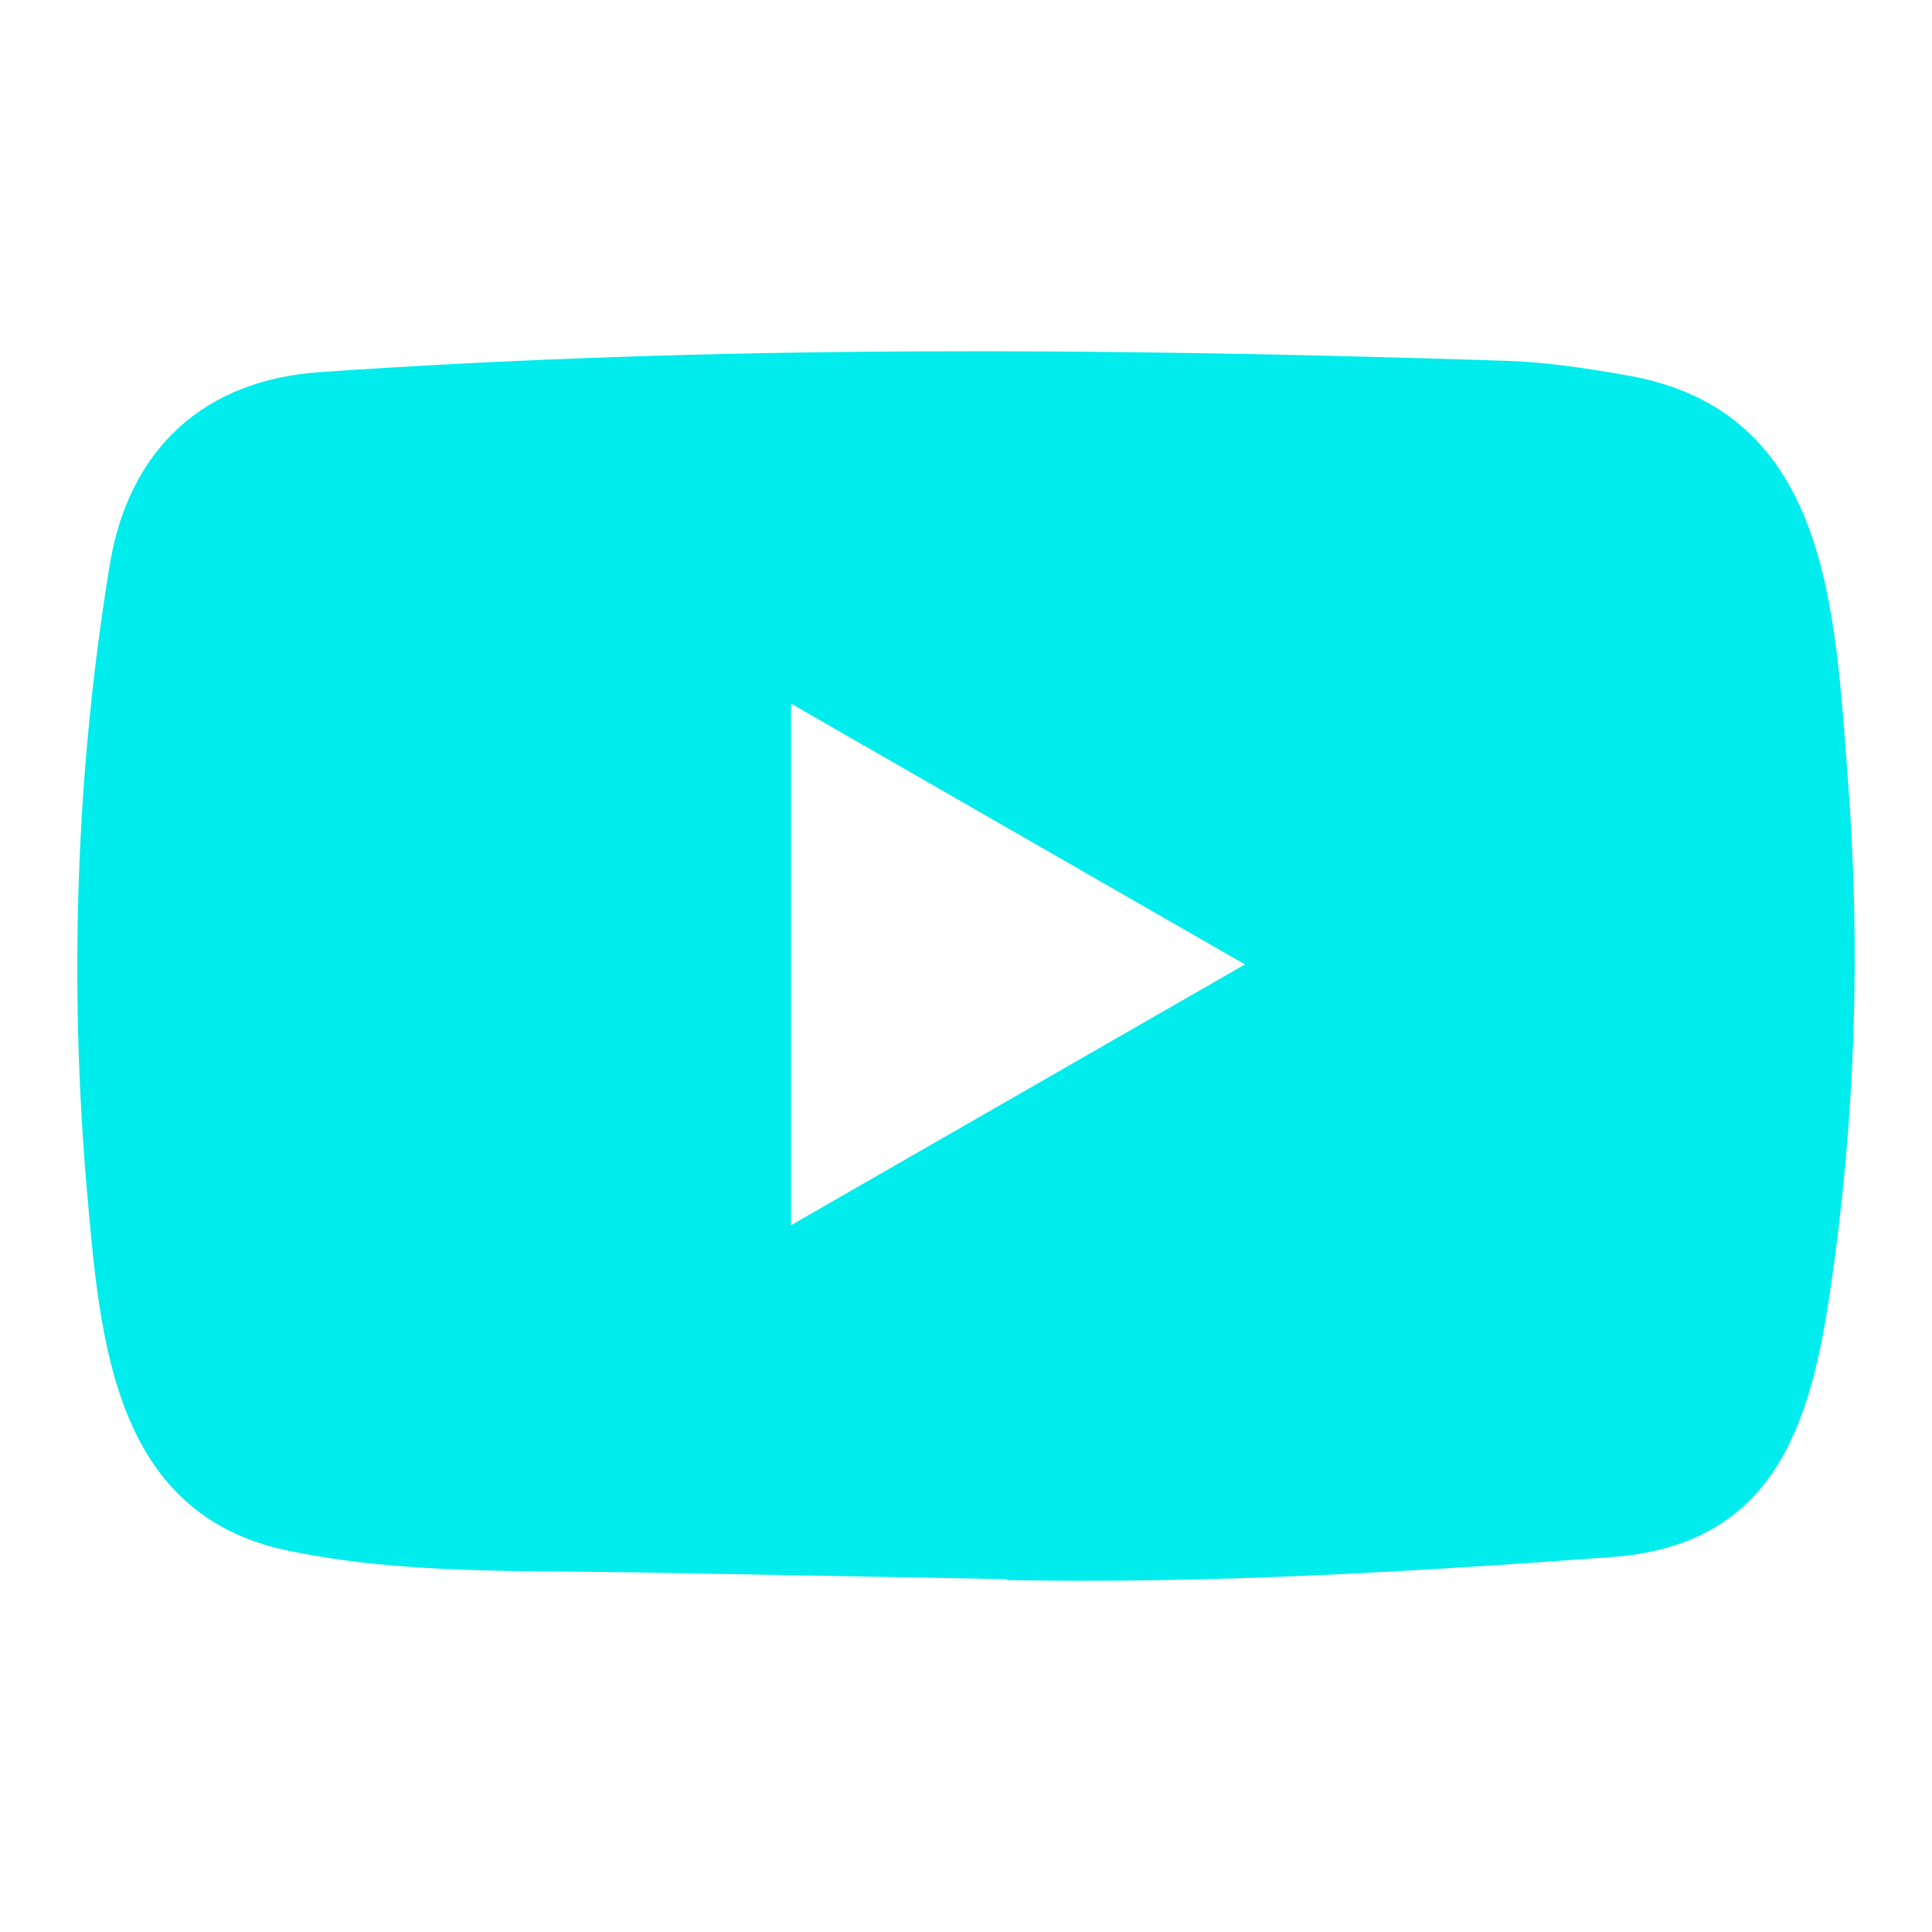
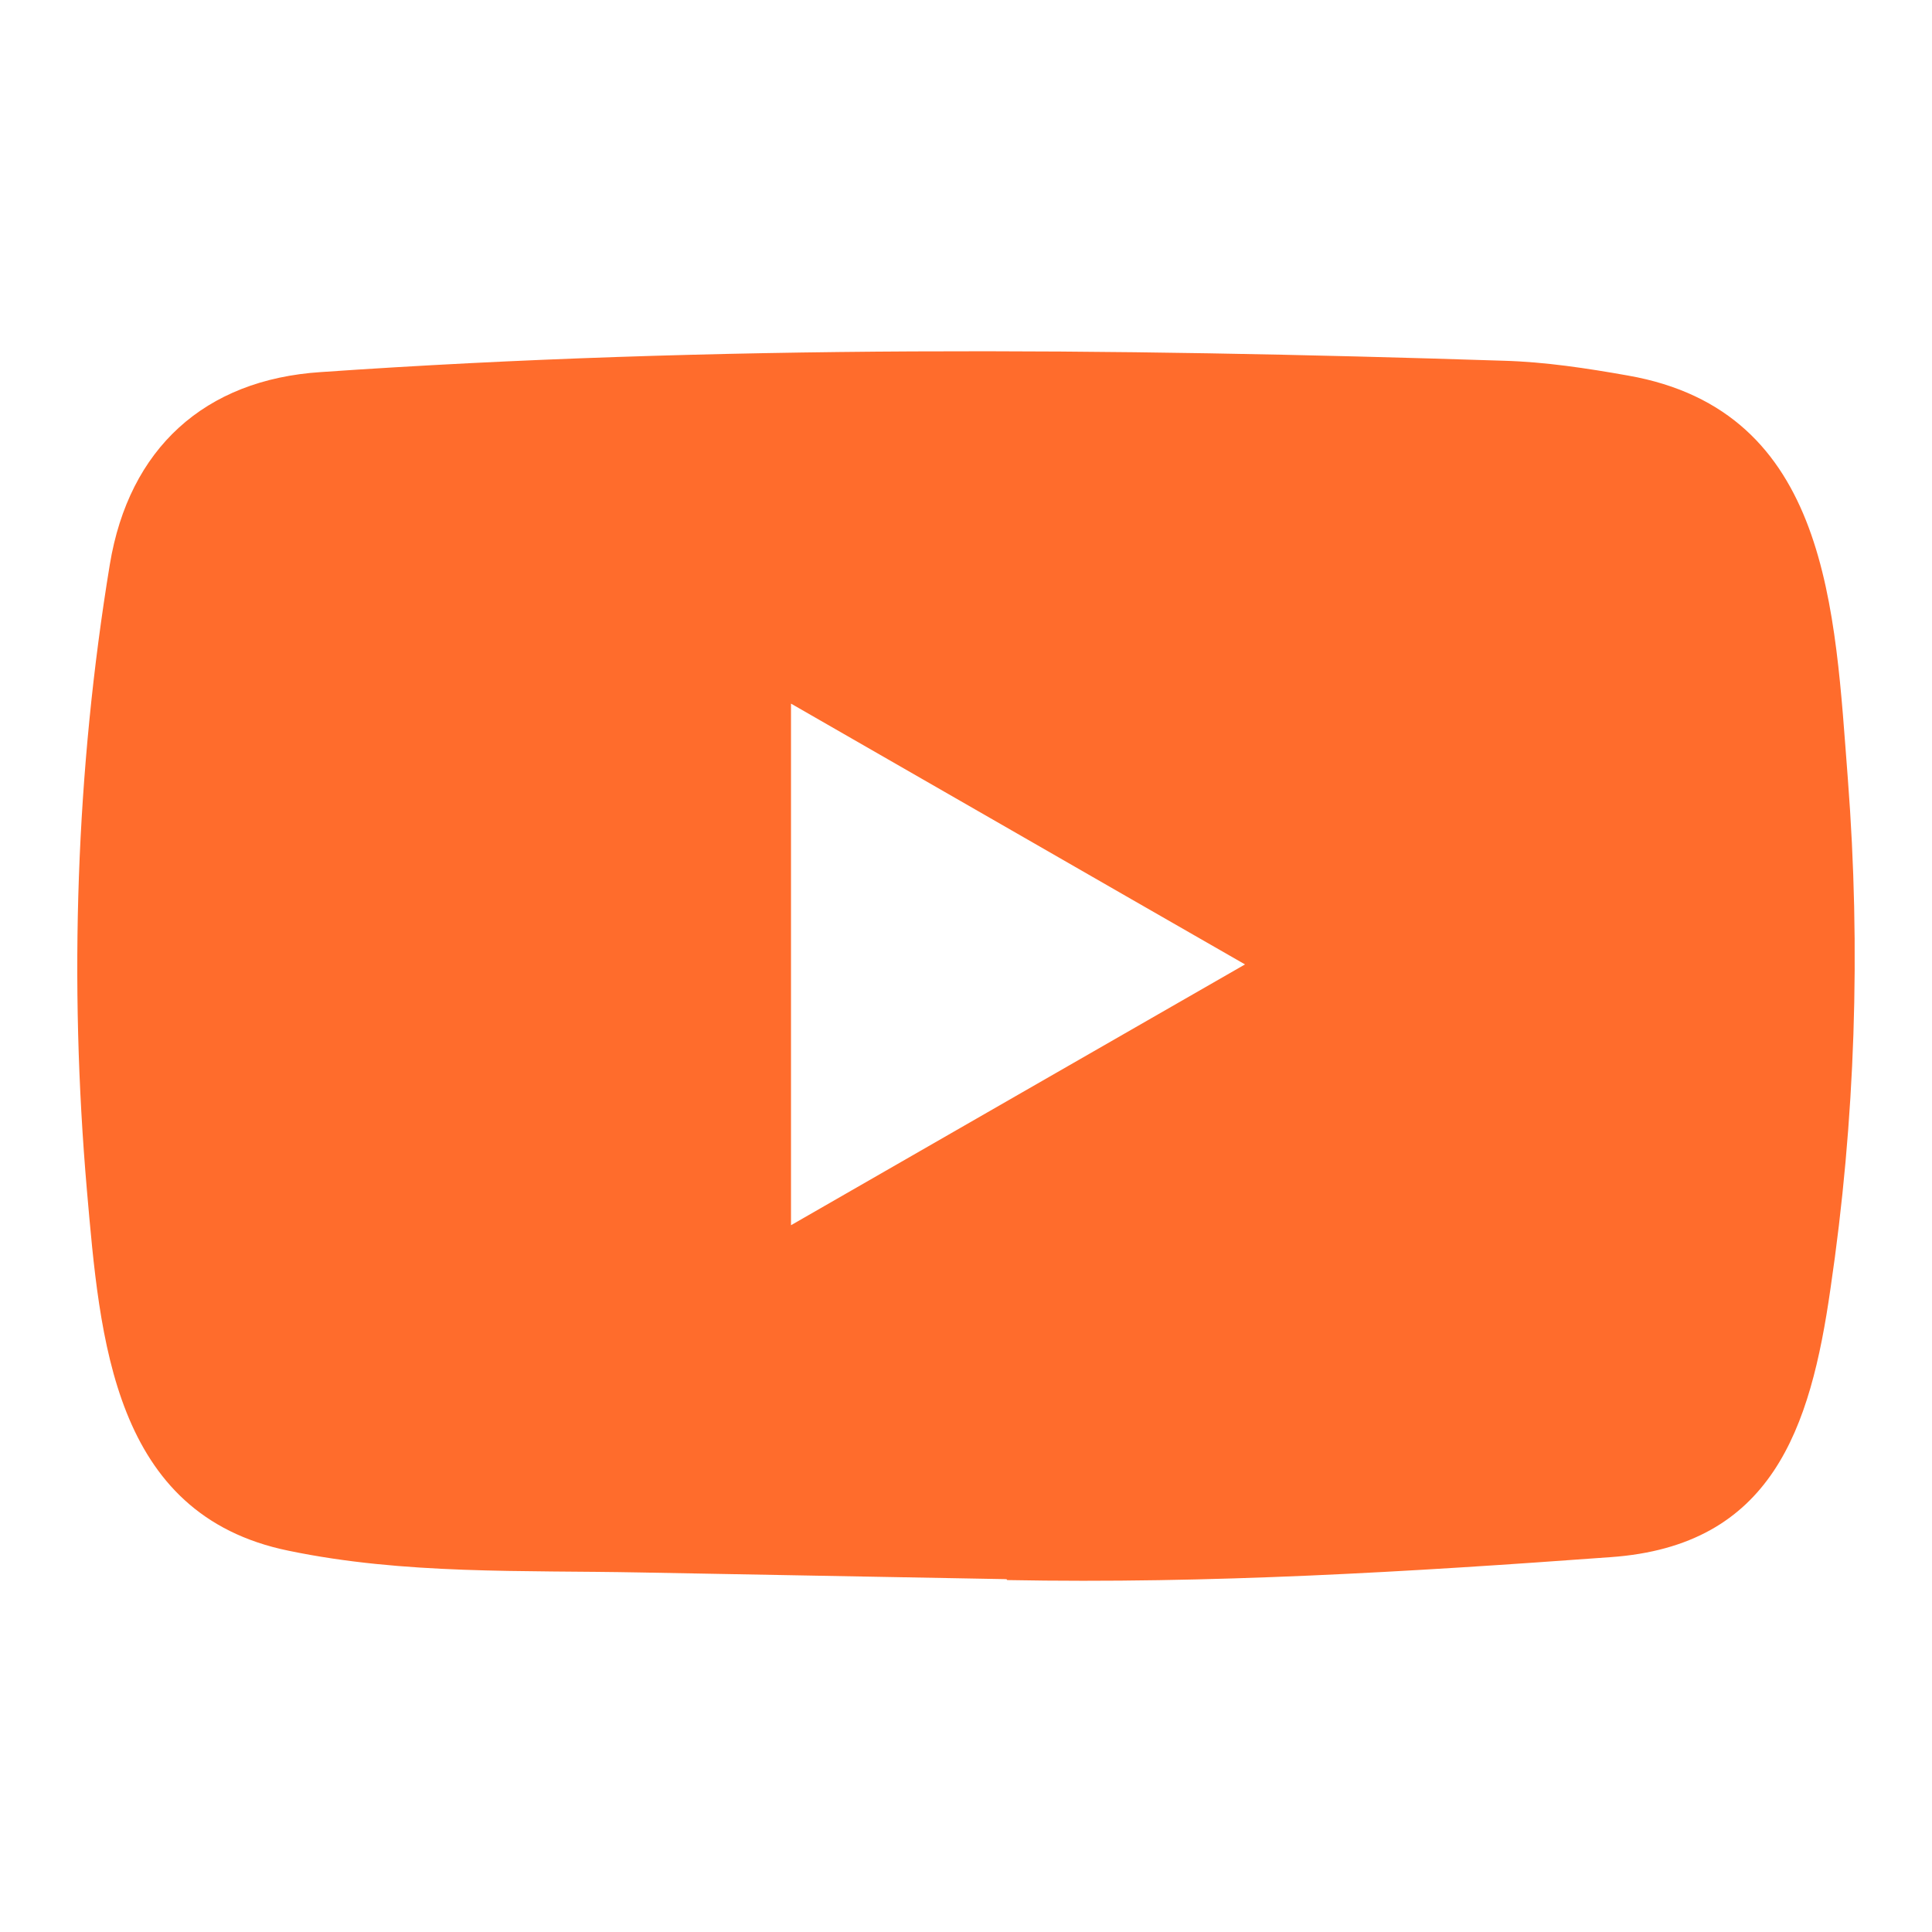
<svg xmlns="http://www.w3.org/2000/svg" version="1.1" id="Layer_1" x="0px" y="0px" width="100px" height="100px" viewBox="0 0 100 100" style="enable-background:new 0 0 100 100;" xml:space="preserve">
  <style type="text/css">
- 	.st0{fill:#01ecec;}
+ 	.st0{fill:#ff6c2c;}
</style>
  <path class="st0" d="M52.038,81.736l-18.875-0.345c-6.111-0.12-12.238,0.12-18.229-1.126  C5.82,78.403,5.174,69.273,4.499,61.615C3.568,50.849,3.928,39.888,5.685,29.212  c0.992-5.991,4.895-9.565,10.931-9.954c20.376-1.412,40.888-1.244,61.219-0.586  c2.147,0.06,4.309,0.39,6.426,0.766c10.451,1.832,10.706,12.178,11.384,20.887  c0.676,8.799,0.39,17.643-0.901,26.383c-1.036,7.236-3.018,13.304-11.384,13.89  c-10.481,0.766-20.722,1.383-31.233,1.186  C52.129,81.736,52.068,81.736,52.038,81.736z M40.942,63.417  c7.899-4.535,15.646-8.995,23.5-13.499c-7.913-4.535-15.646-8.995-23.5-13.499  V63.417z" />
</svg>
